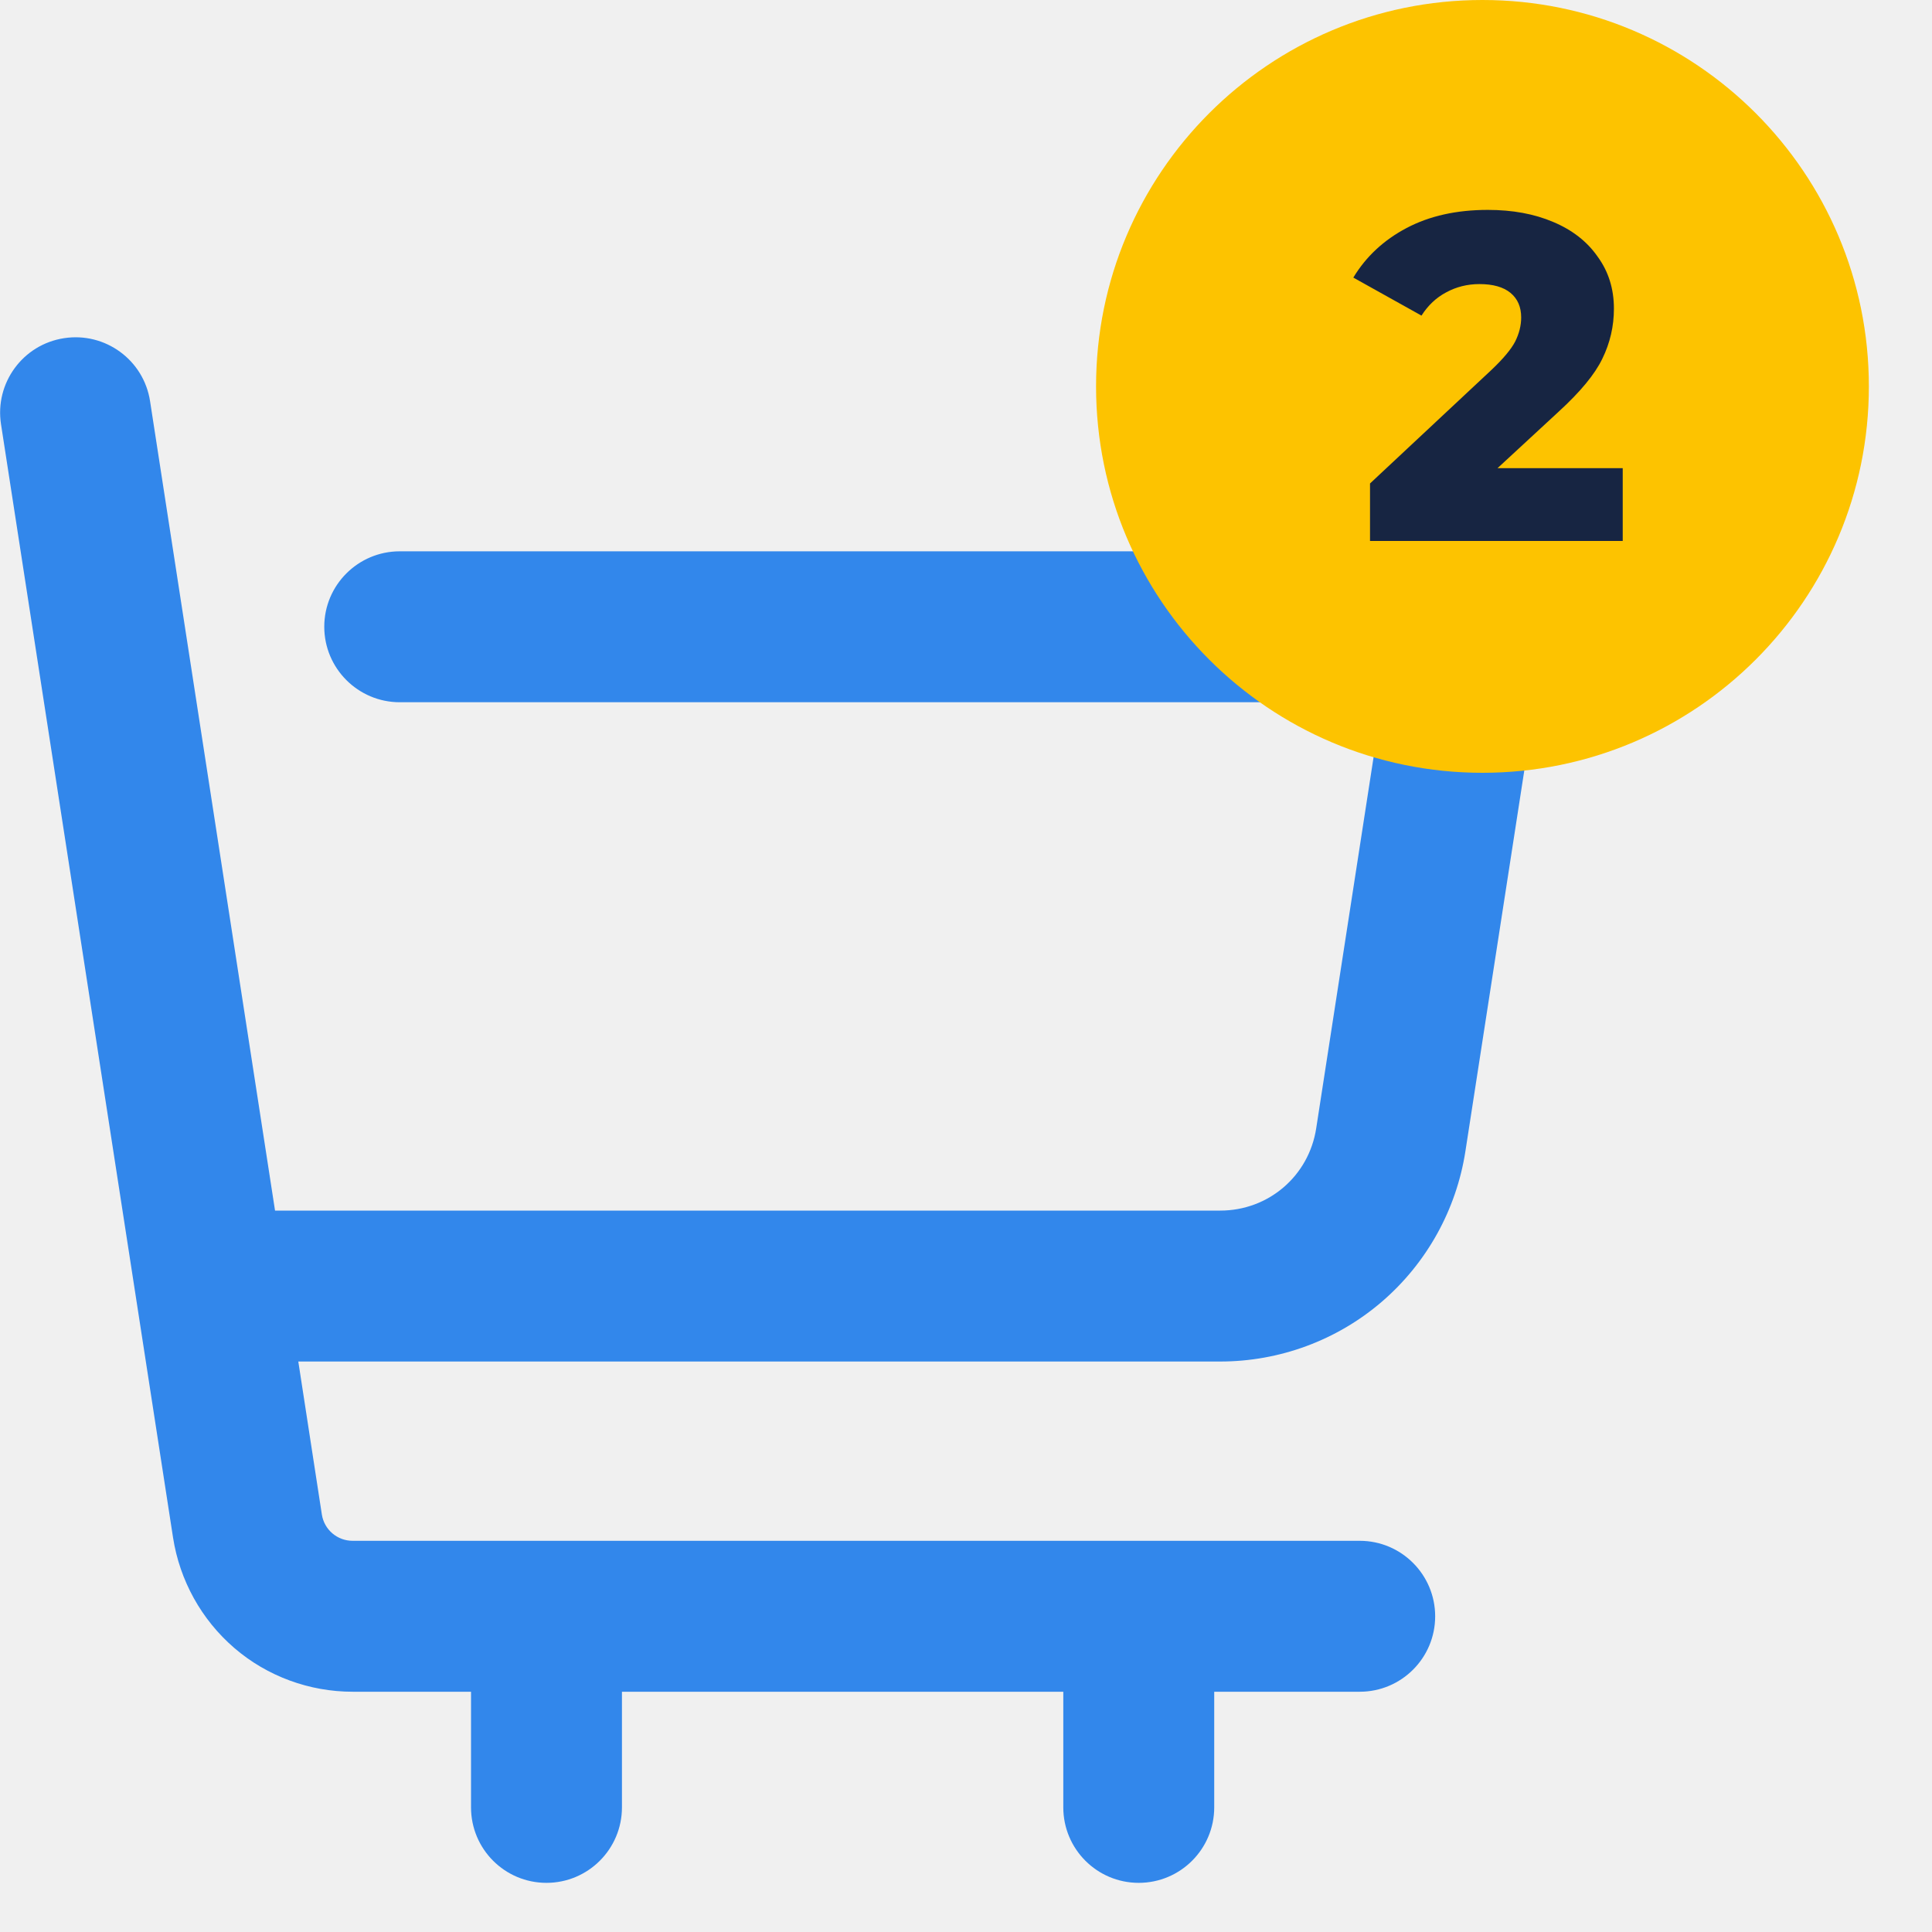
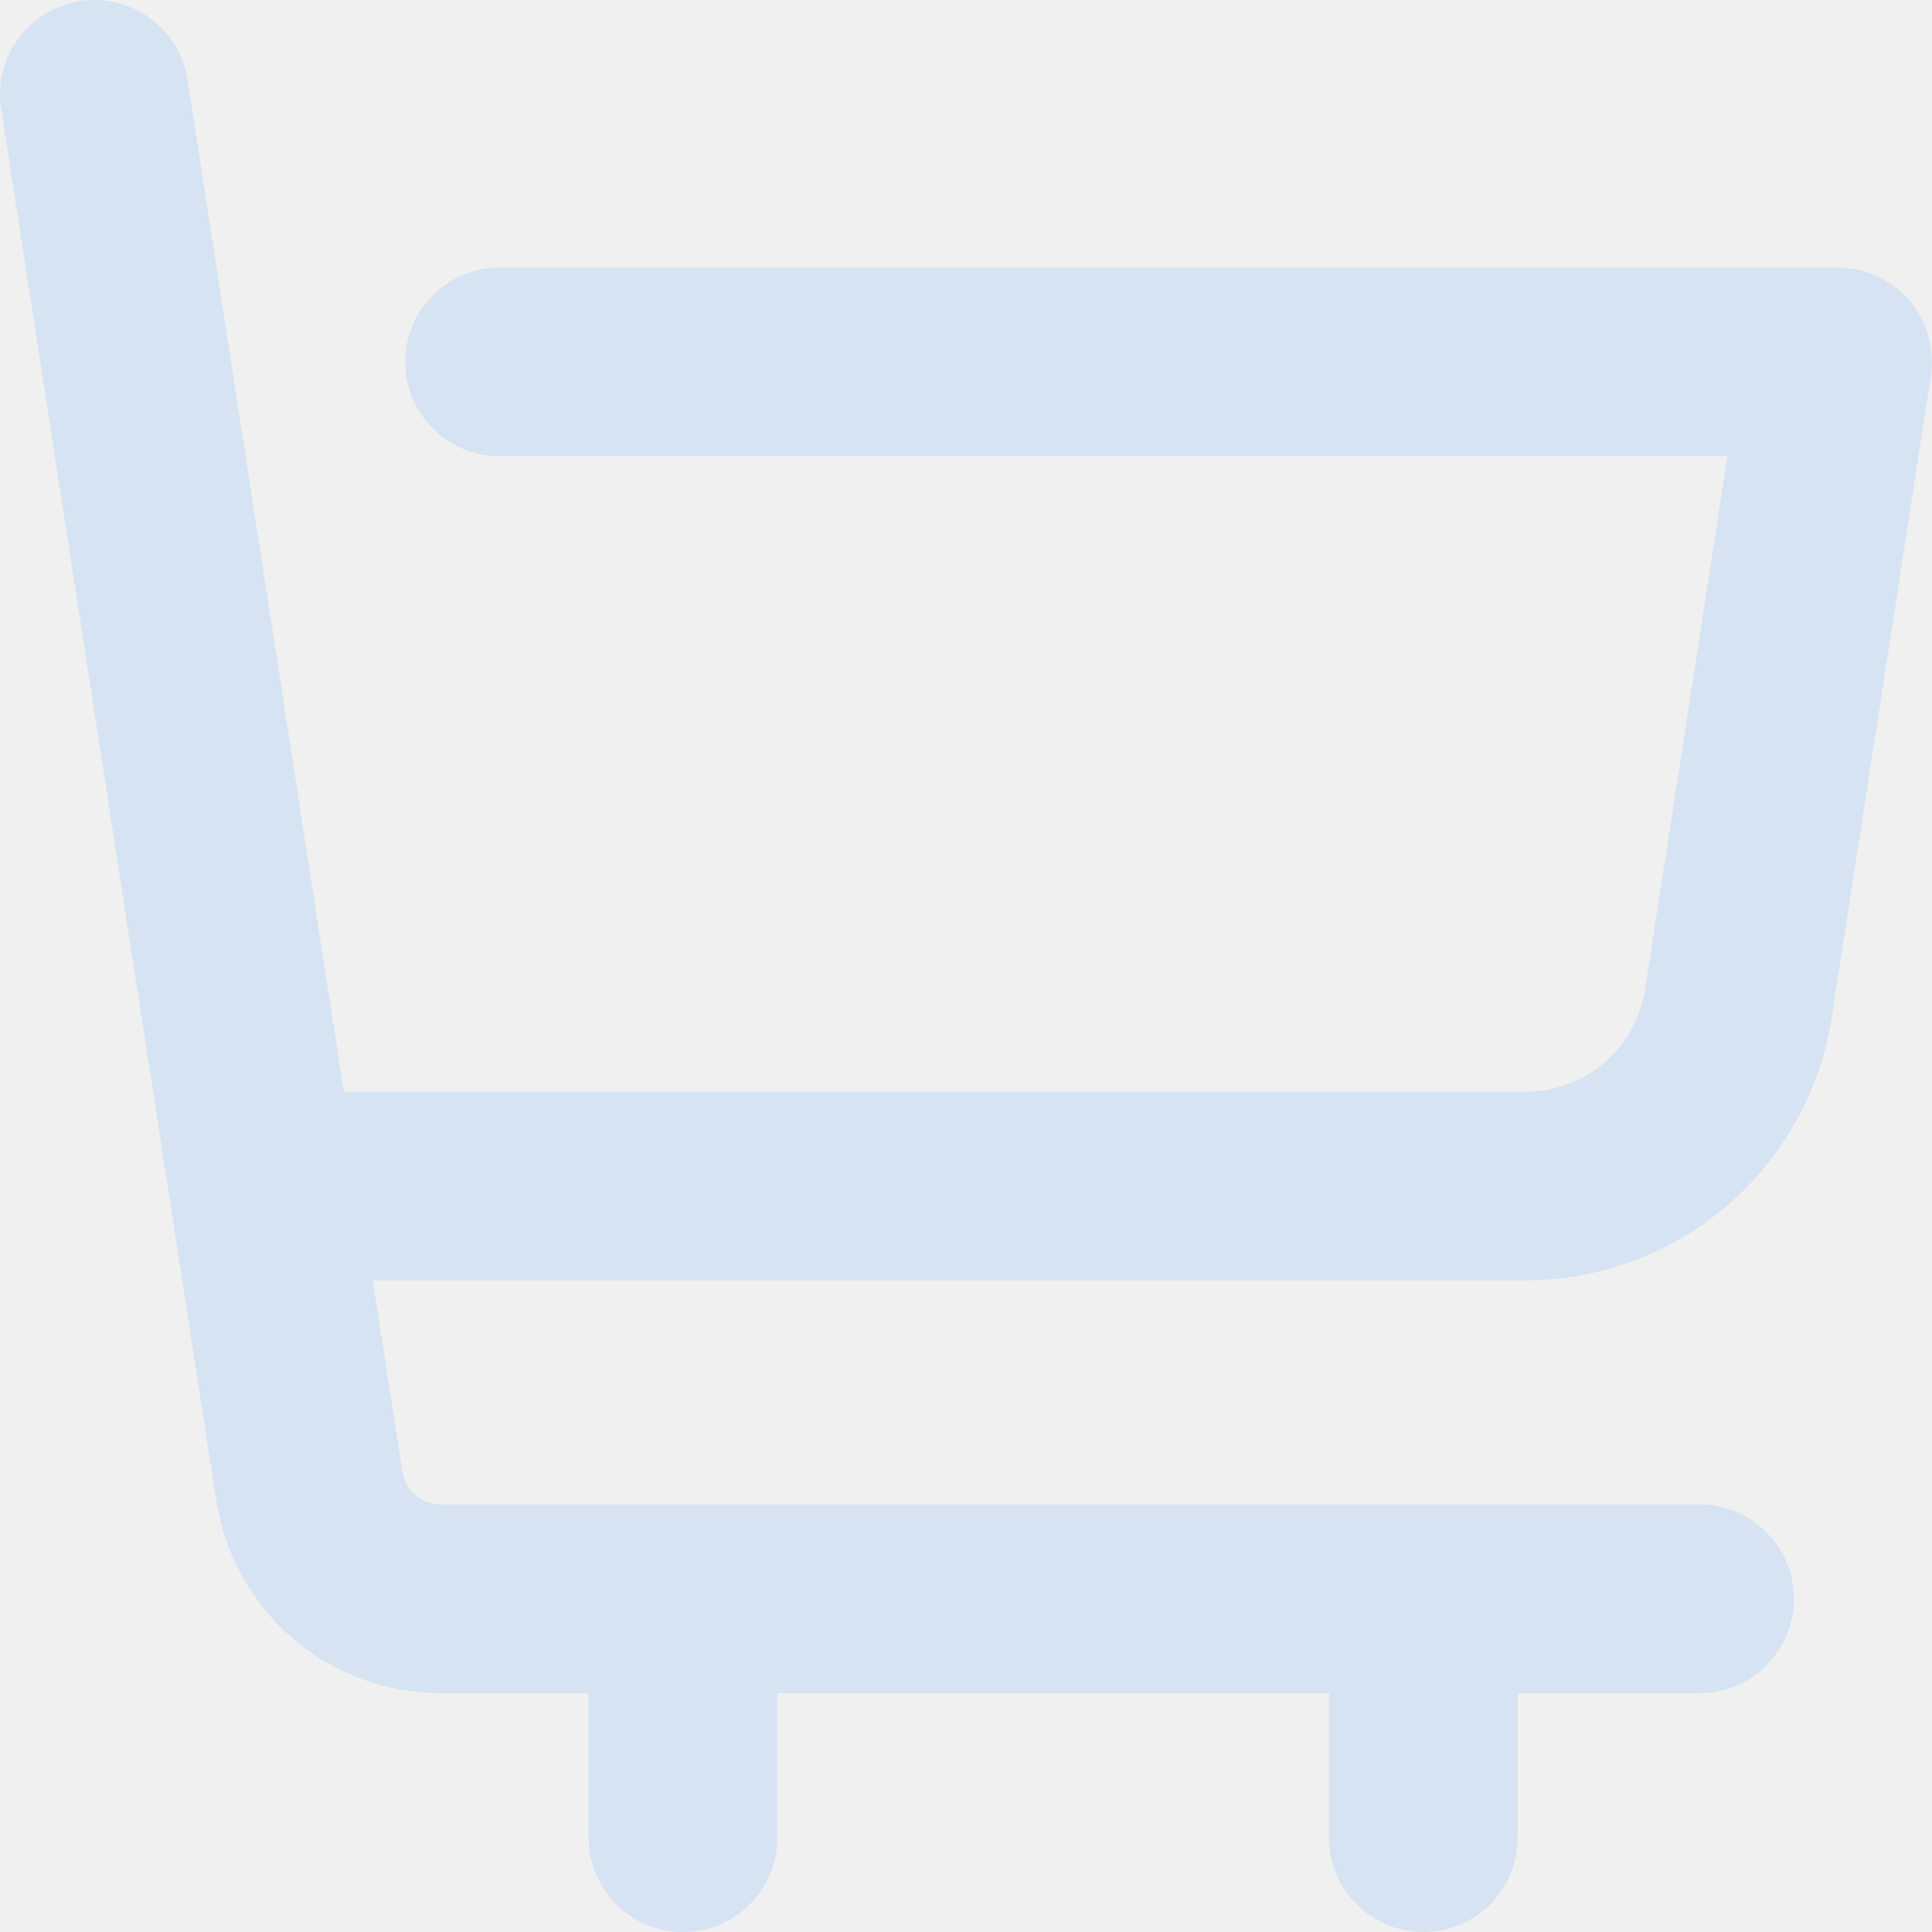
- <svg xmlns="http://www.w3.org/2000/svg" width="25" height="25" viewBox="0 0 25 25" fill="none">
-   <g clip-path="url(#clip0_161_3687)">
-     <path d="M19.766 7.473C19.579 7.259 19.309 7.134 19.024 7.134H5.173C4.634 7.134 4.196 7.571 4.196 8.11C4.196 8.649 4.634 9.087 5.173 9.087H17.884L17.032 14.598C16.938 15.216 16.415 15.665 15.79 15.665H3.559L1.942 5.192C1.86 4.657 1.36 4.294 0.829 4.376C0.294 4.458 -0.069 4.958 0.013 5.489L2.239 19.895C2.325 20.45 2.606 20.958 3.032 21.325C3.458 21.692 4.005 21.891 4.563 21.891H6.095V23.387C6.095 23.927 6.532 24.364 7.071 24.364C7.61 24.364 8.048 23.927 8.048 23.387V21.891H13.759V23.387C13.759 23.927 14.196 24.364 14.735 24.364C15.274 24.364 15.712 23.927 15.712 23.387V21.891H17.595C18.134 21.891 18.571 21.454 18.571 20.915C18.571 20.376 18.134 19.938 17.595 19.938H4.563C4.364 19.938 4.196 19.794 4.165 19.599L3.86 17.618H15.79C16.555 17.618 17.298 17.345 17.88 16.845C18.462 16.345 18.845 15.653 18.962 14.899L19.989 8.259C20.032 7.973 19.95 7.688 19.766 7.473Z" fill="#3287EB" />
+ <svg xmlns="http://www.w3.org/2000/svg" width="36" height="36" viewBox="0 0 36 36" fill="none">
+   <g clip-path="url(#clip0_1_947)">
+     <path d="M35.578 5.597C35.241 5.211 34.756 4.986 34.242 4.986H9.31C8.339 4.986 7.552 5.773 7.552 6.743C7.552 7.714 8.339 8.501 9.31 8.501H32.189L30.656 18.422C30.488 19.533 29.546 20.342 28.421 20.342H6.406L3.495 1.491C3.347 0.528 2.447 -0.126 1.491 0.022C0.528 0.169 -0.126 1.069 0.021 2.025L4.029 27.957C4.184 28.955 4.69 29.869 5.456 30.53C6.223 31.191 7.207 31.55 8.213 31.55H10.969V34.243C10.969 35.213 11.756 36.001 12.727 36.001C13.697 36.001 14.485 35.213 14.485 34.243V31.55H24.764V34.243C24.764 35.213 25.552 36.001 26.522 36.001C27.492 36.001 28.28 35.213 28.28 34.243V31.55H31.669C32.639 31.55 33.427 30.762 33.427 29.792C33.427 28.822 32.639 28.034 31.669 28.034H8.213C7.854 28.034 7.552 27.774 7.496 27.422L6.947 23.858H28.421C29.799 23.858 31.135 23.365 32.182 22.465C33.23 21.565 33.919 20.321 34.13 18.964L35.979 7.011C36.056 6.497 35.909 5.984 35.578 5.597Z" fill="#D6E3F2" />
  </g>
-   <circle cx="19.183" cy="5" r="5" fill="#FDC300" />
-   <path d="M20.998 6.058V7H17.728V6.256L19.3 4.786C19.452 4.642 19.554 4.52 19.606 4.42C19.658 4.316 19.684 4.212 19.684 4.108C19.684 3.972 19.638 3.866 19.546 3.79C19.454 3.714 19.32 3.676 19.144 3.676C18.988 3.676 18.844 3.712 18.712 3.784C18.584 3.852 18.478 3.952 18.394 4.084L17.512 3.592C17.676 3.32 17.906 3.106 18.202 2.95C18.498 2.794 18.848 2.716 19.252 2.716C19.572 2.716 19.854 2.768 20.098 2.872C20.346 2.976 20.538 3.126 20.674 3.322C20.814 3.514 20.884 3.738 20.884 3.994C20.884 4.222 20.834 4.438 20.734 4.642C20.638 4.842 20.45 5.07 20.17 5.326L19.378 6.058H20.998Z" fill="#172542" />
  <defs>
-     <clipPath id="clip0_161_3687">
-       <rect width="20" height="20" fill="white" transform="translate(0.000976562 4.36377)" />
+     <clipPath id="clip0_1_947">
+       <rect width="36" height="36" fill="white" />
    </clipPath>
  </defs>
</svg>
